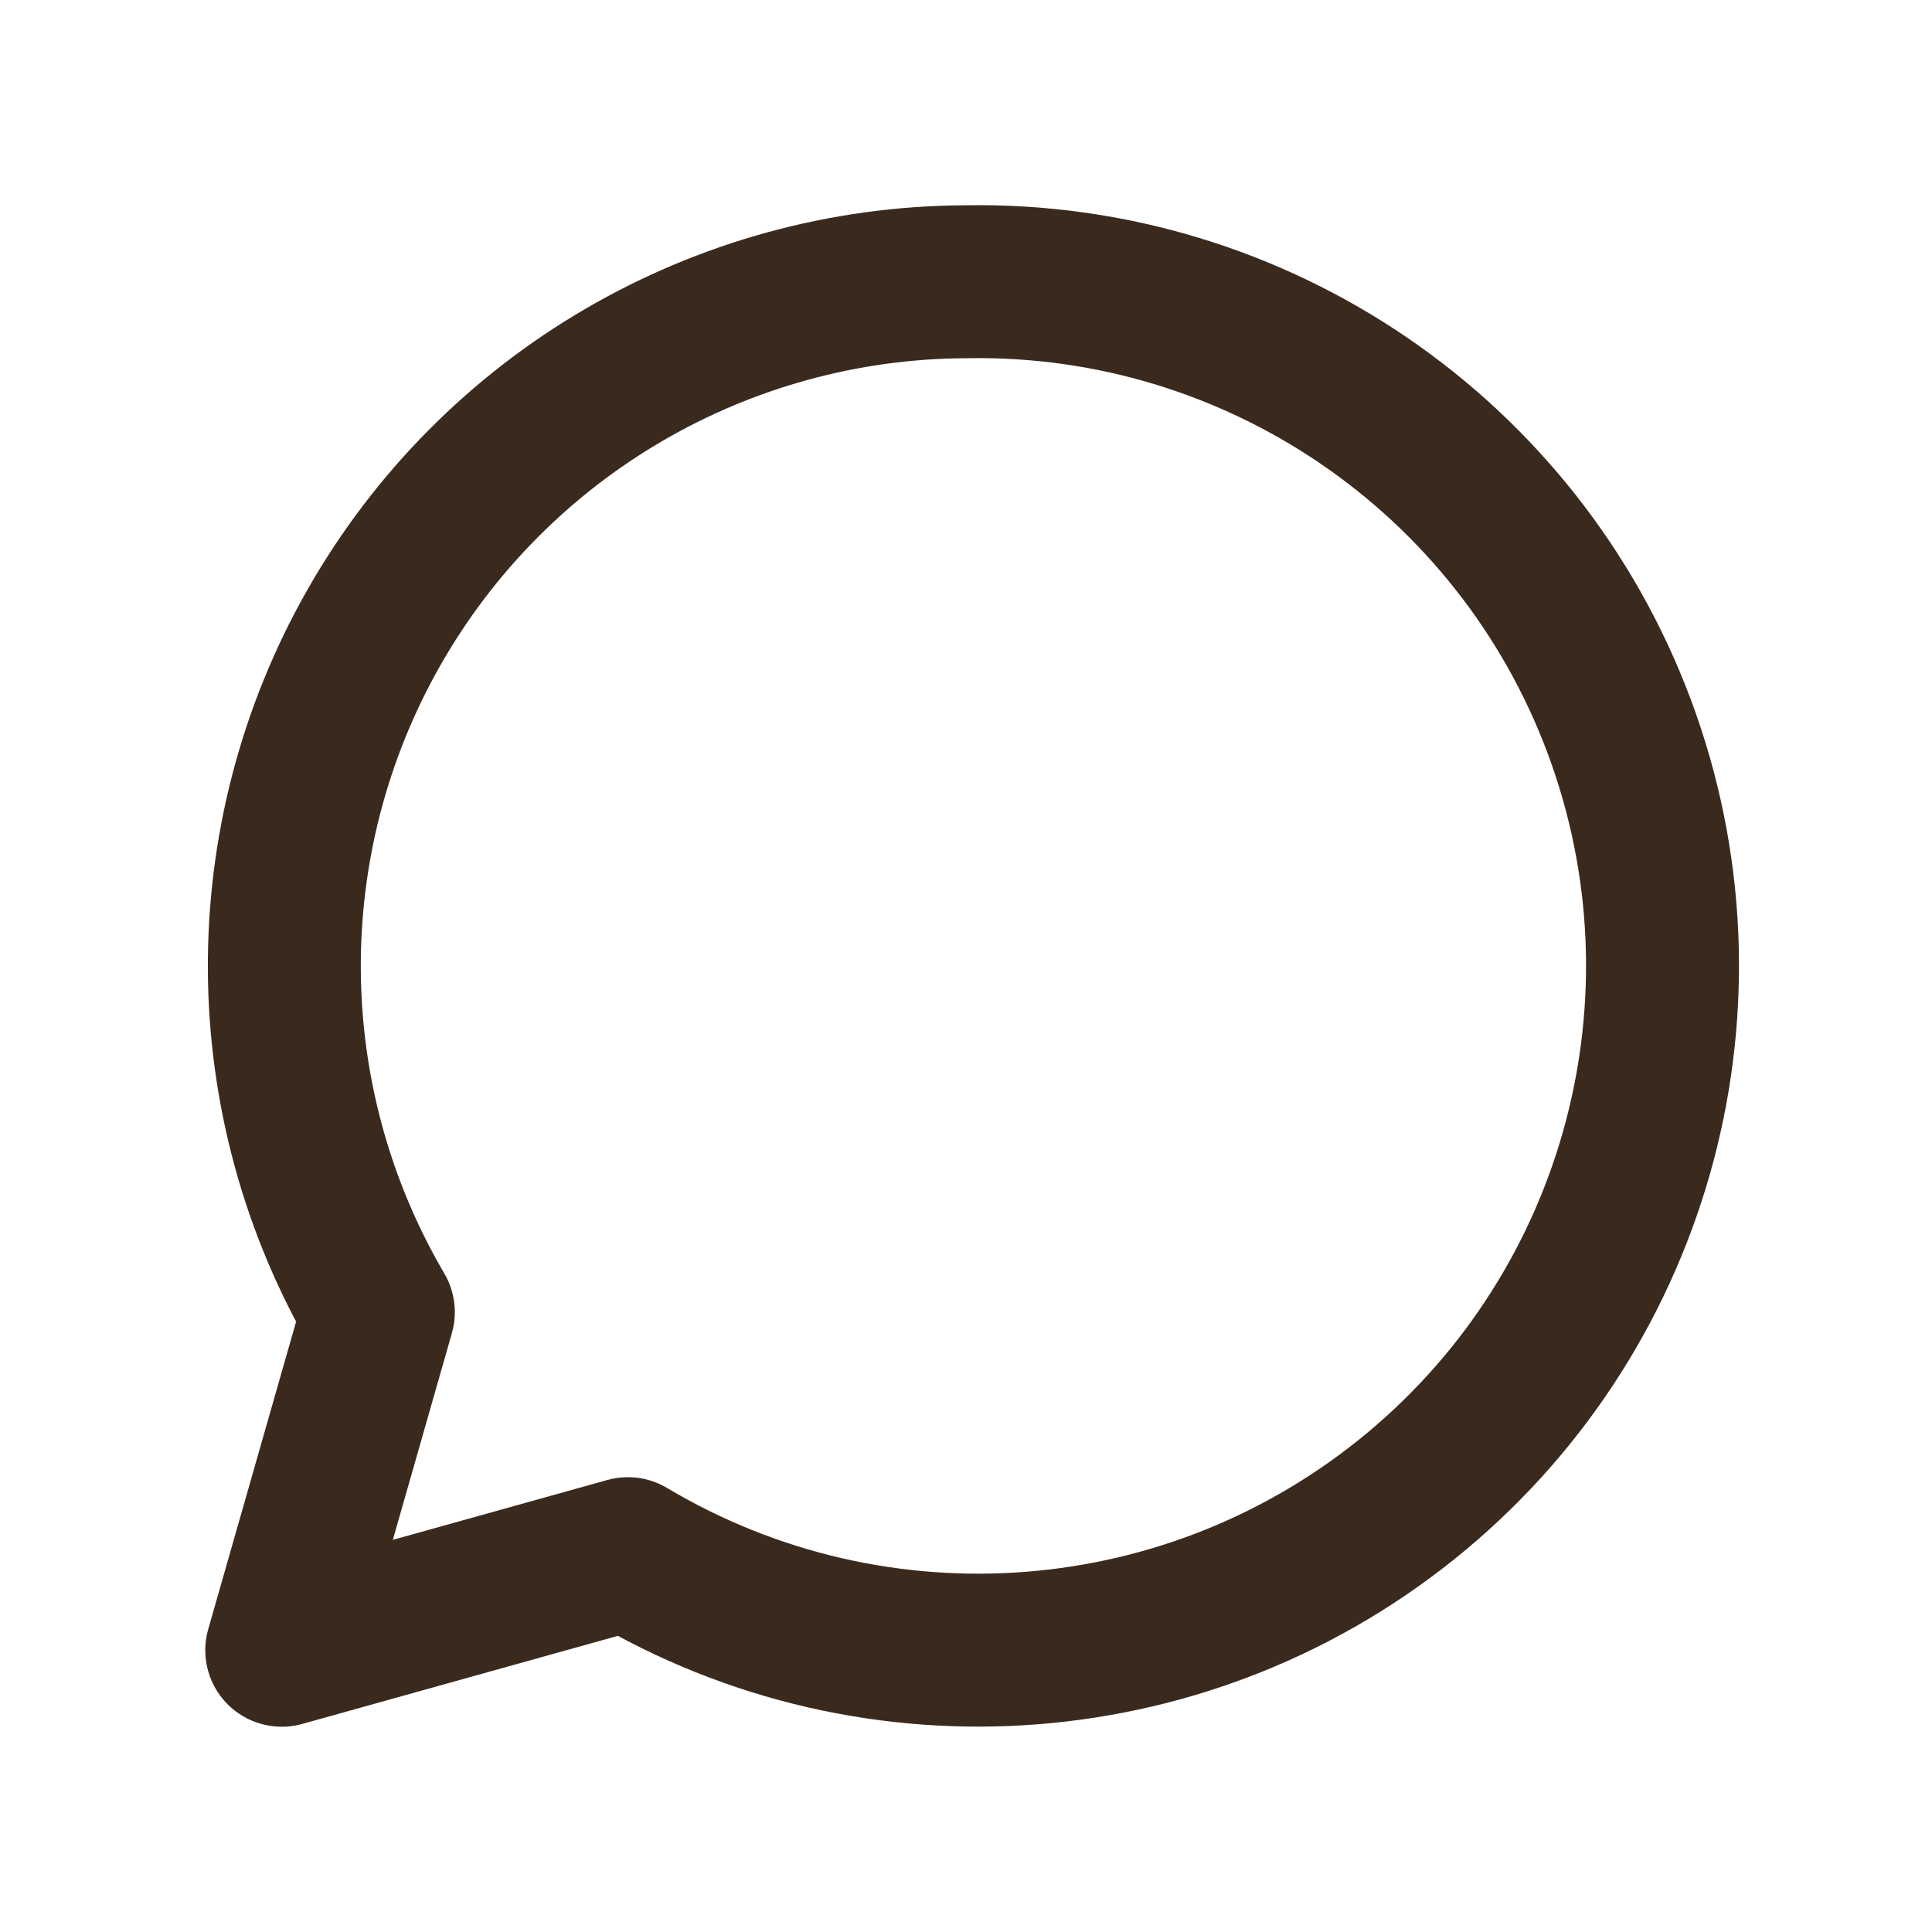
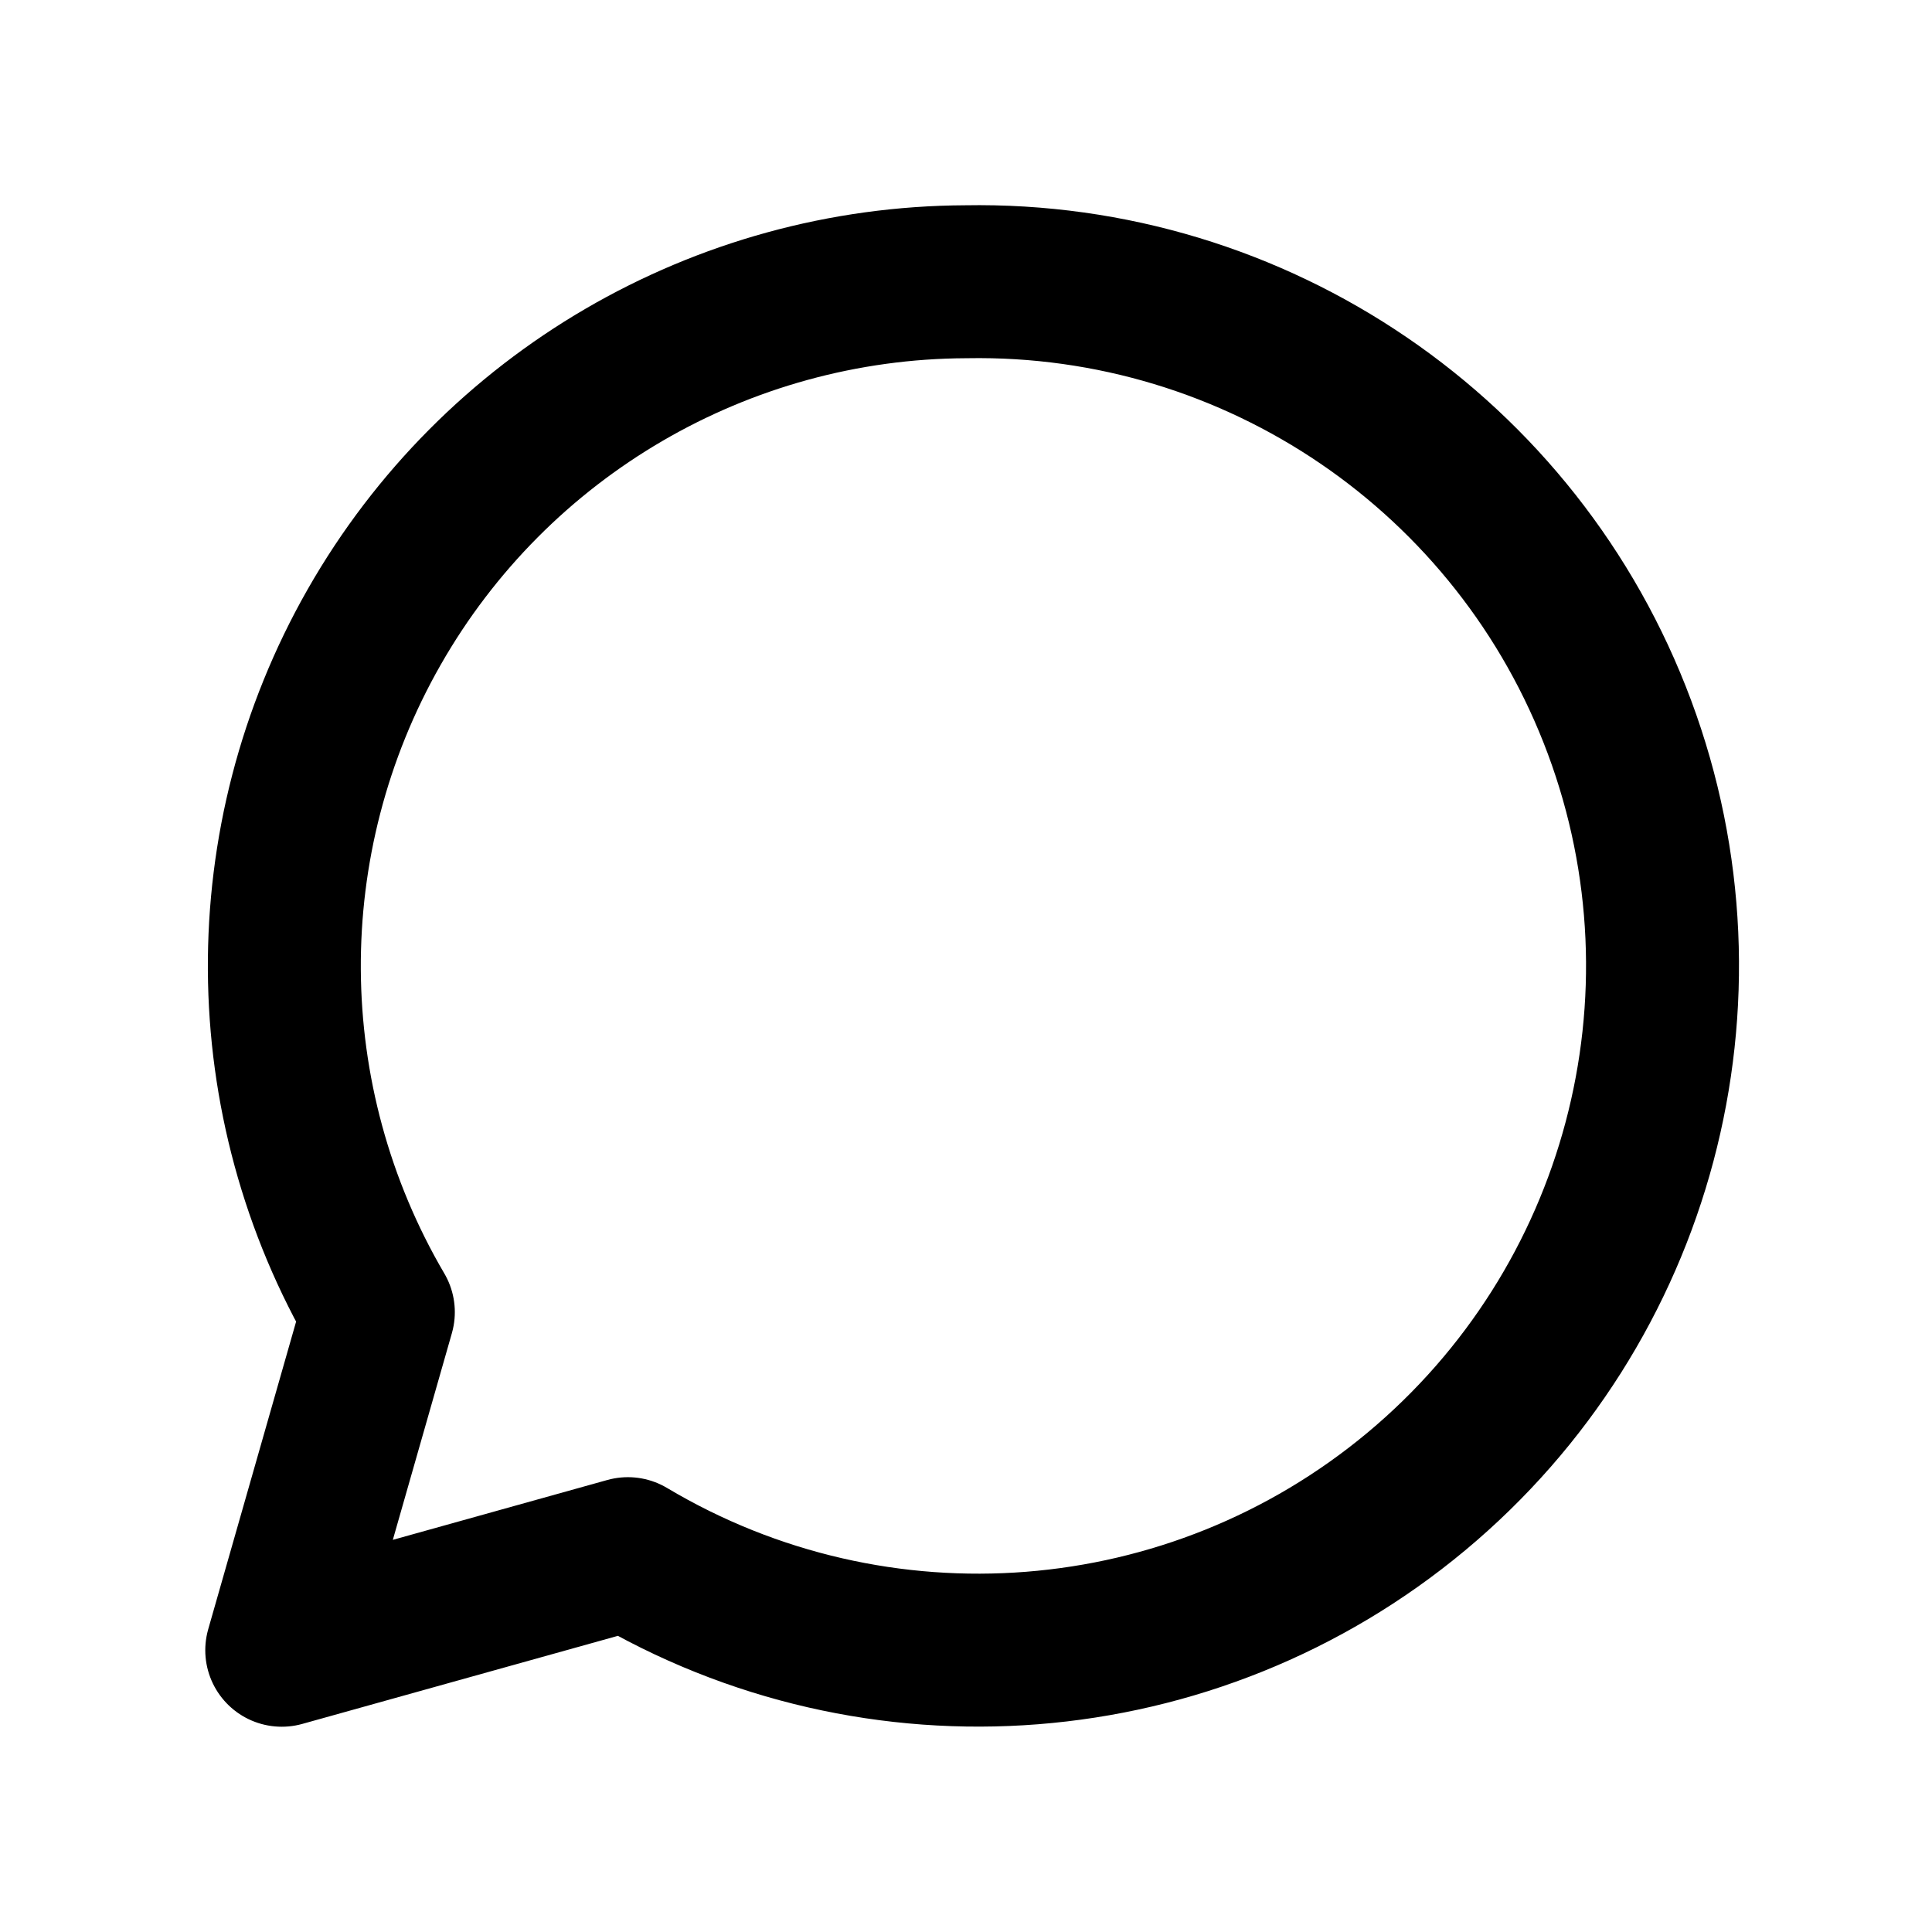
- <svg xmlns="http://www.w3.org/2000/svg" width="24" height="24" viewBox="0 0 24 24" fill="none" stroke="#3A2A1E" stroke-width="1.9" stroke-linecap="round" stroke-linejoin="round">
+ <svg xmlns="http://www.w3.org/2000/svg" width="24" height="24" viewBox="0 0 24 24" fill="none" stroke="currentColor" stroke-width="1.9" stroke-linecap="round" stroke-linejoin="round">
  <path d="M12 3.5a8.5 8.5 0 0 0-7.3 12.8L3.5 20.5l4.3-1.2A8.5 8.5 0 1 0 12 3.5Z" />
</svg>
